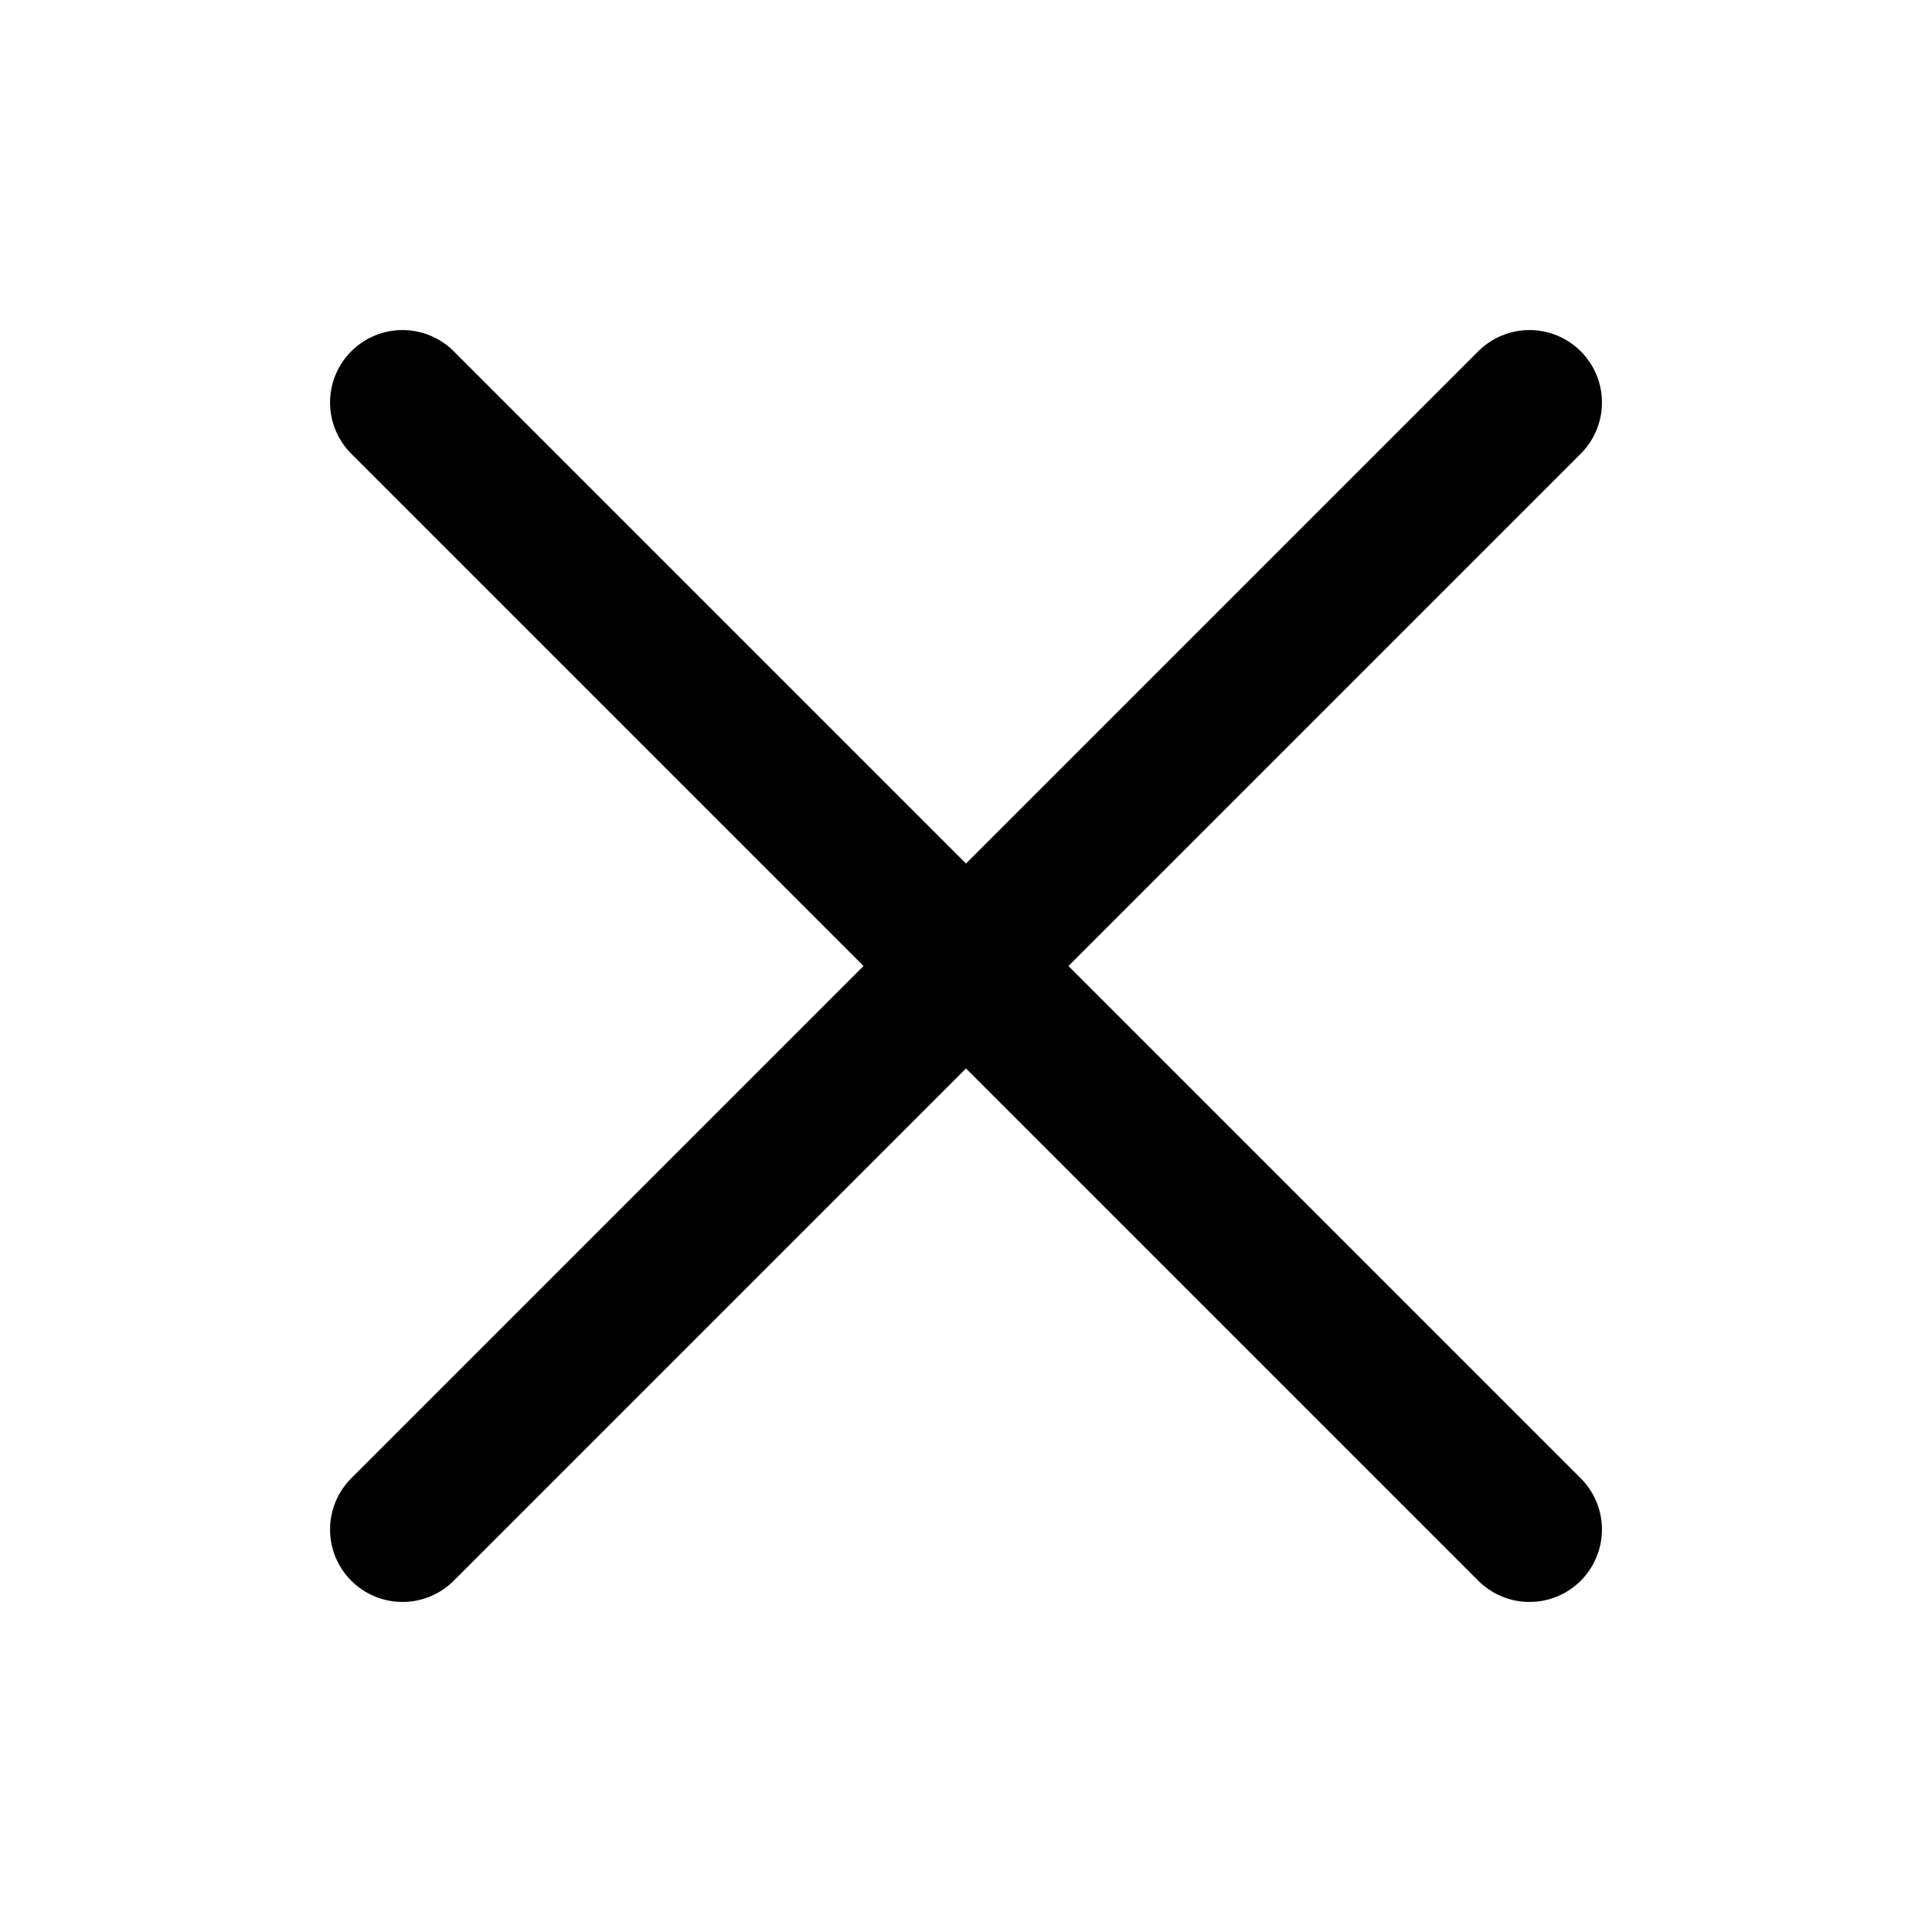
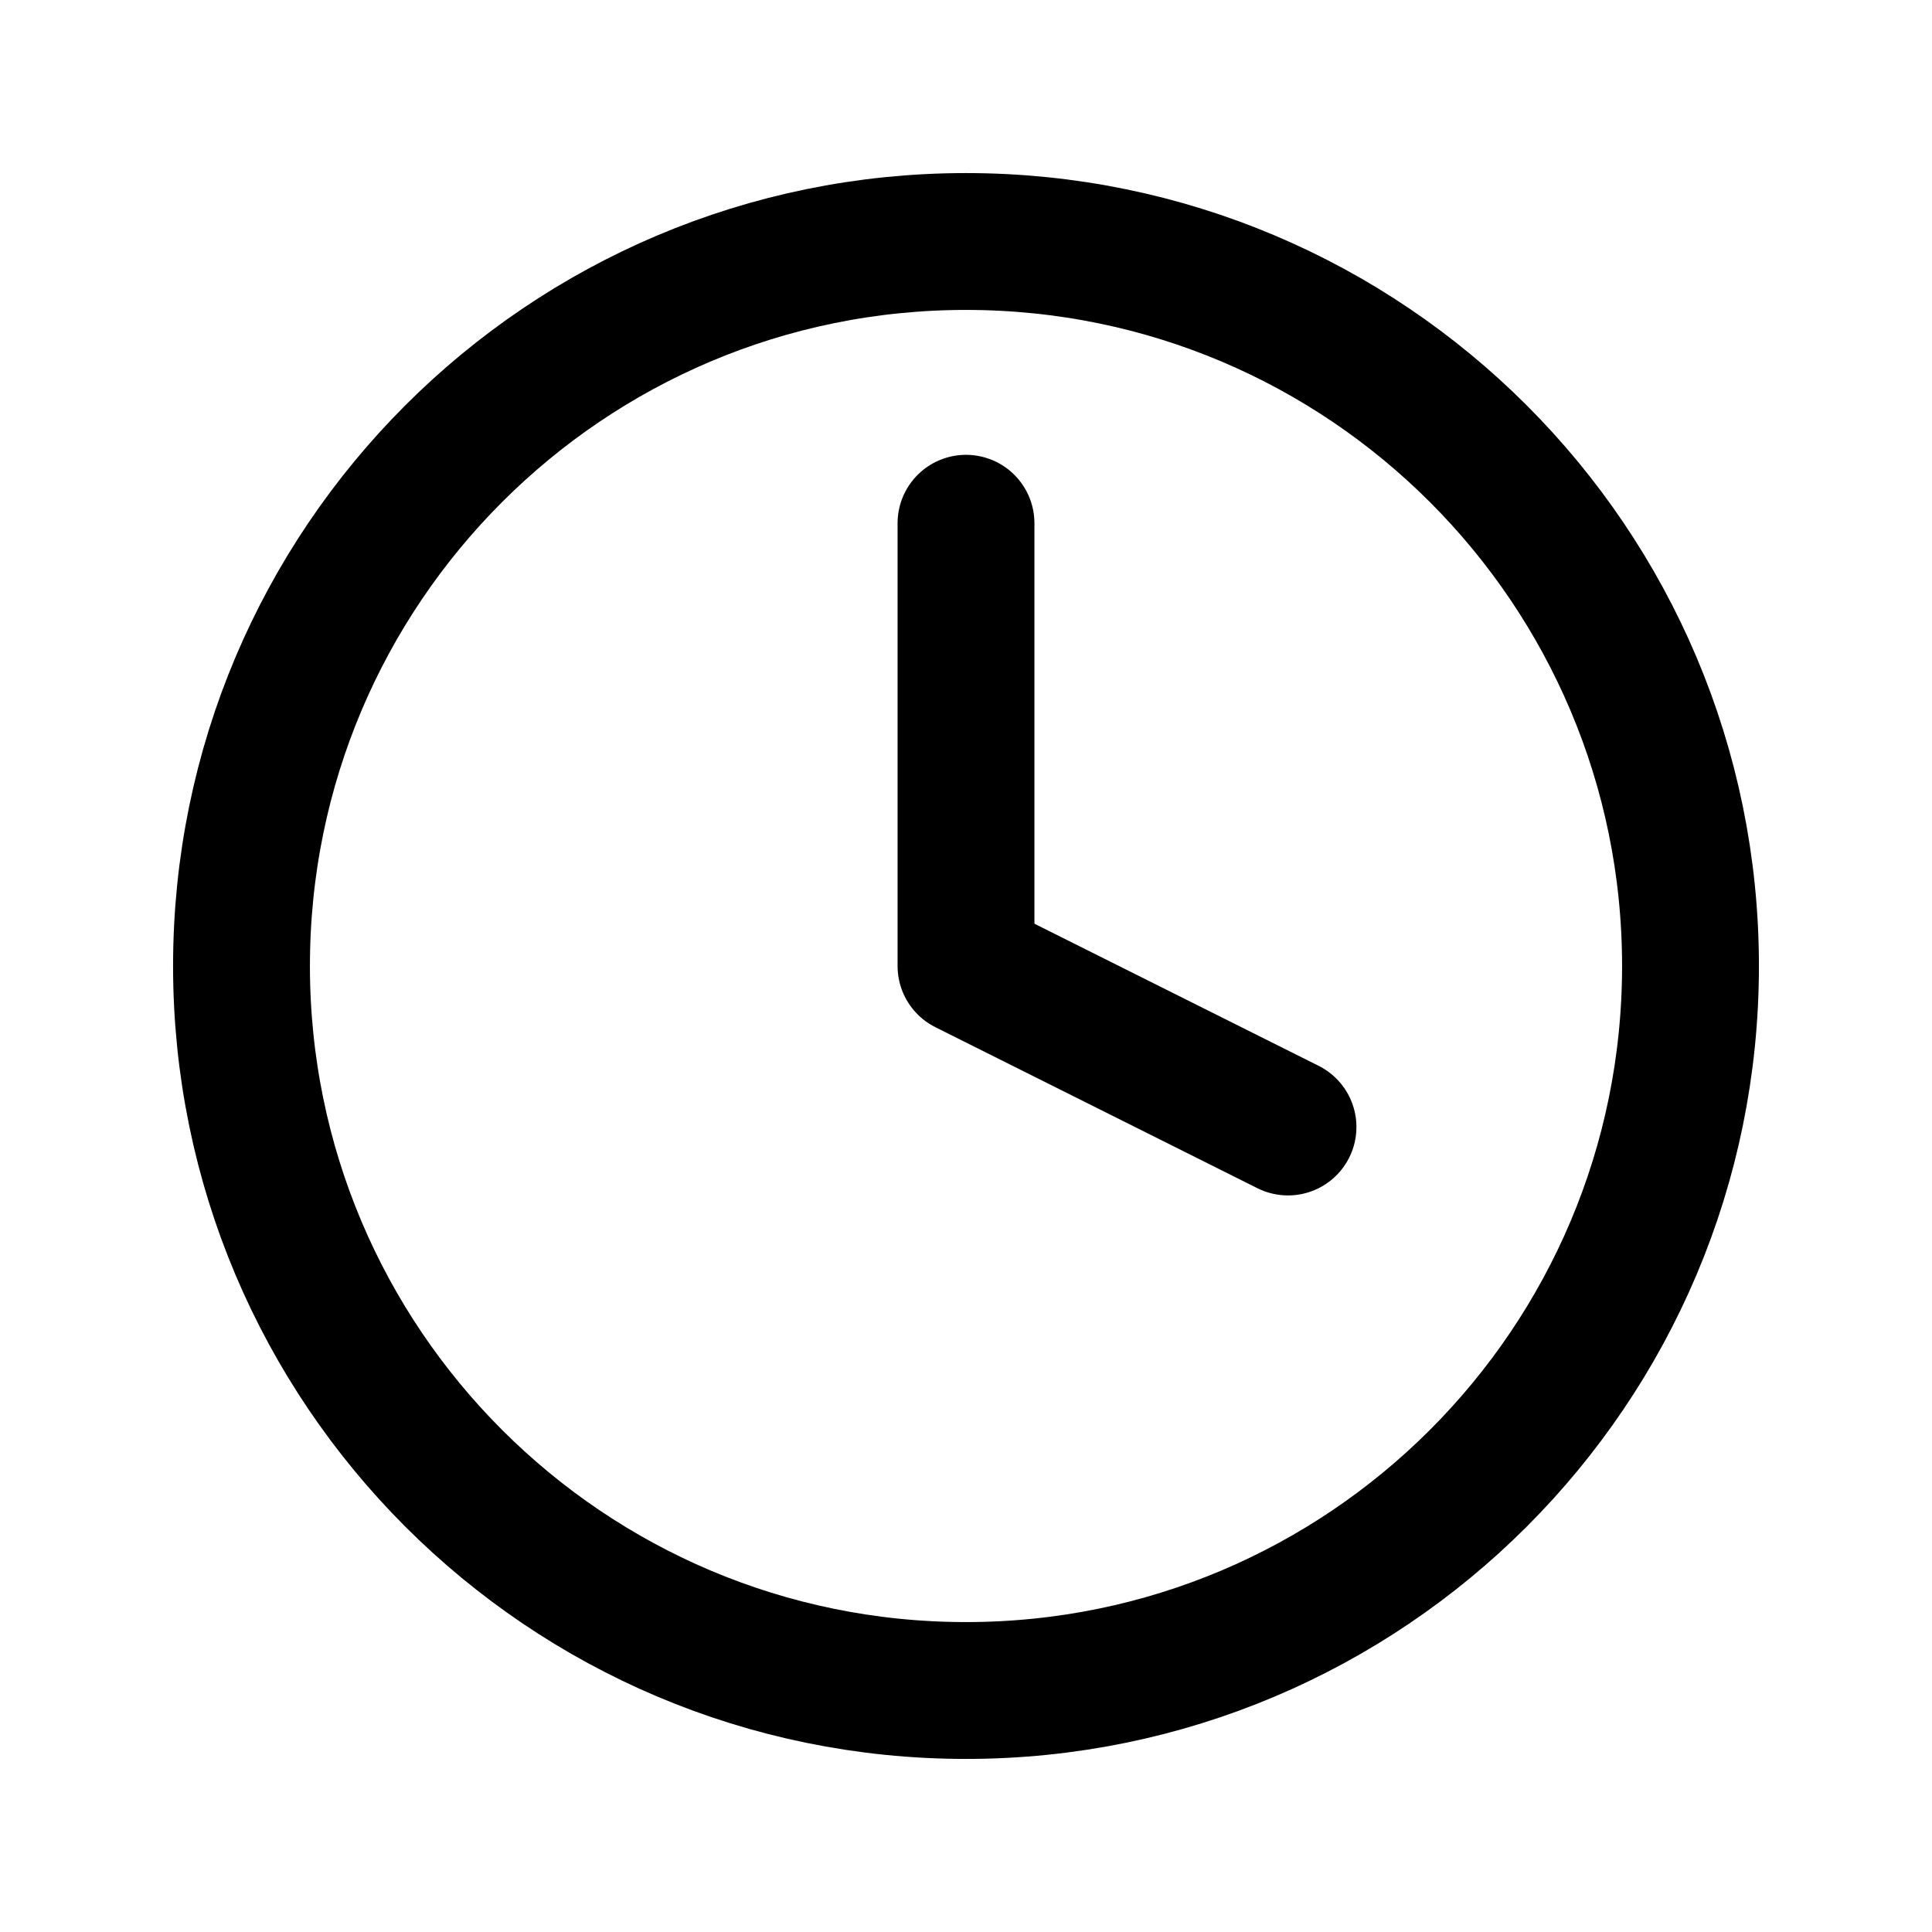
- <svg xmlns="http://www.w3.org/2000/svg" viewBox="0 0 24 24" fill="none" stroke="currentColor" stroke-width="1.8" stroke-linecap="round" stroke-linejoin="round">
-   <path d="M5 5 L19 19" />
-   <path d="M19 5 L5 19" />
+ <svg xmlns="http://www.w3.org/2000/svg" viewBox="0 0 24 24" fill="none" stroke="currentColor" stroke-width="1.7" stroke-linecap="round" stroke-linejoin="round">
+   <circle cx="12" cy="12" r="9" />
+   <path d="M12 6.5 V12 L16 14" />
</svg>
